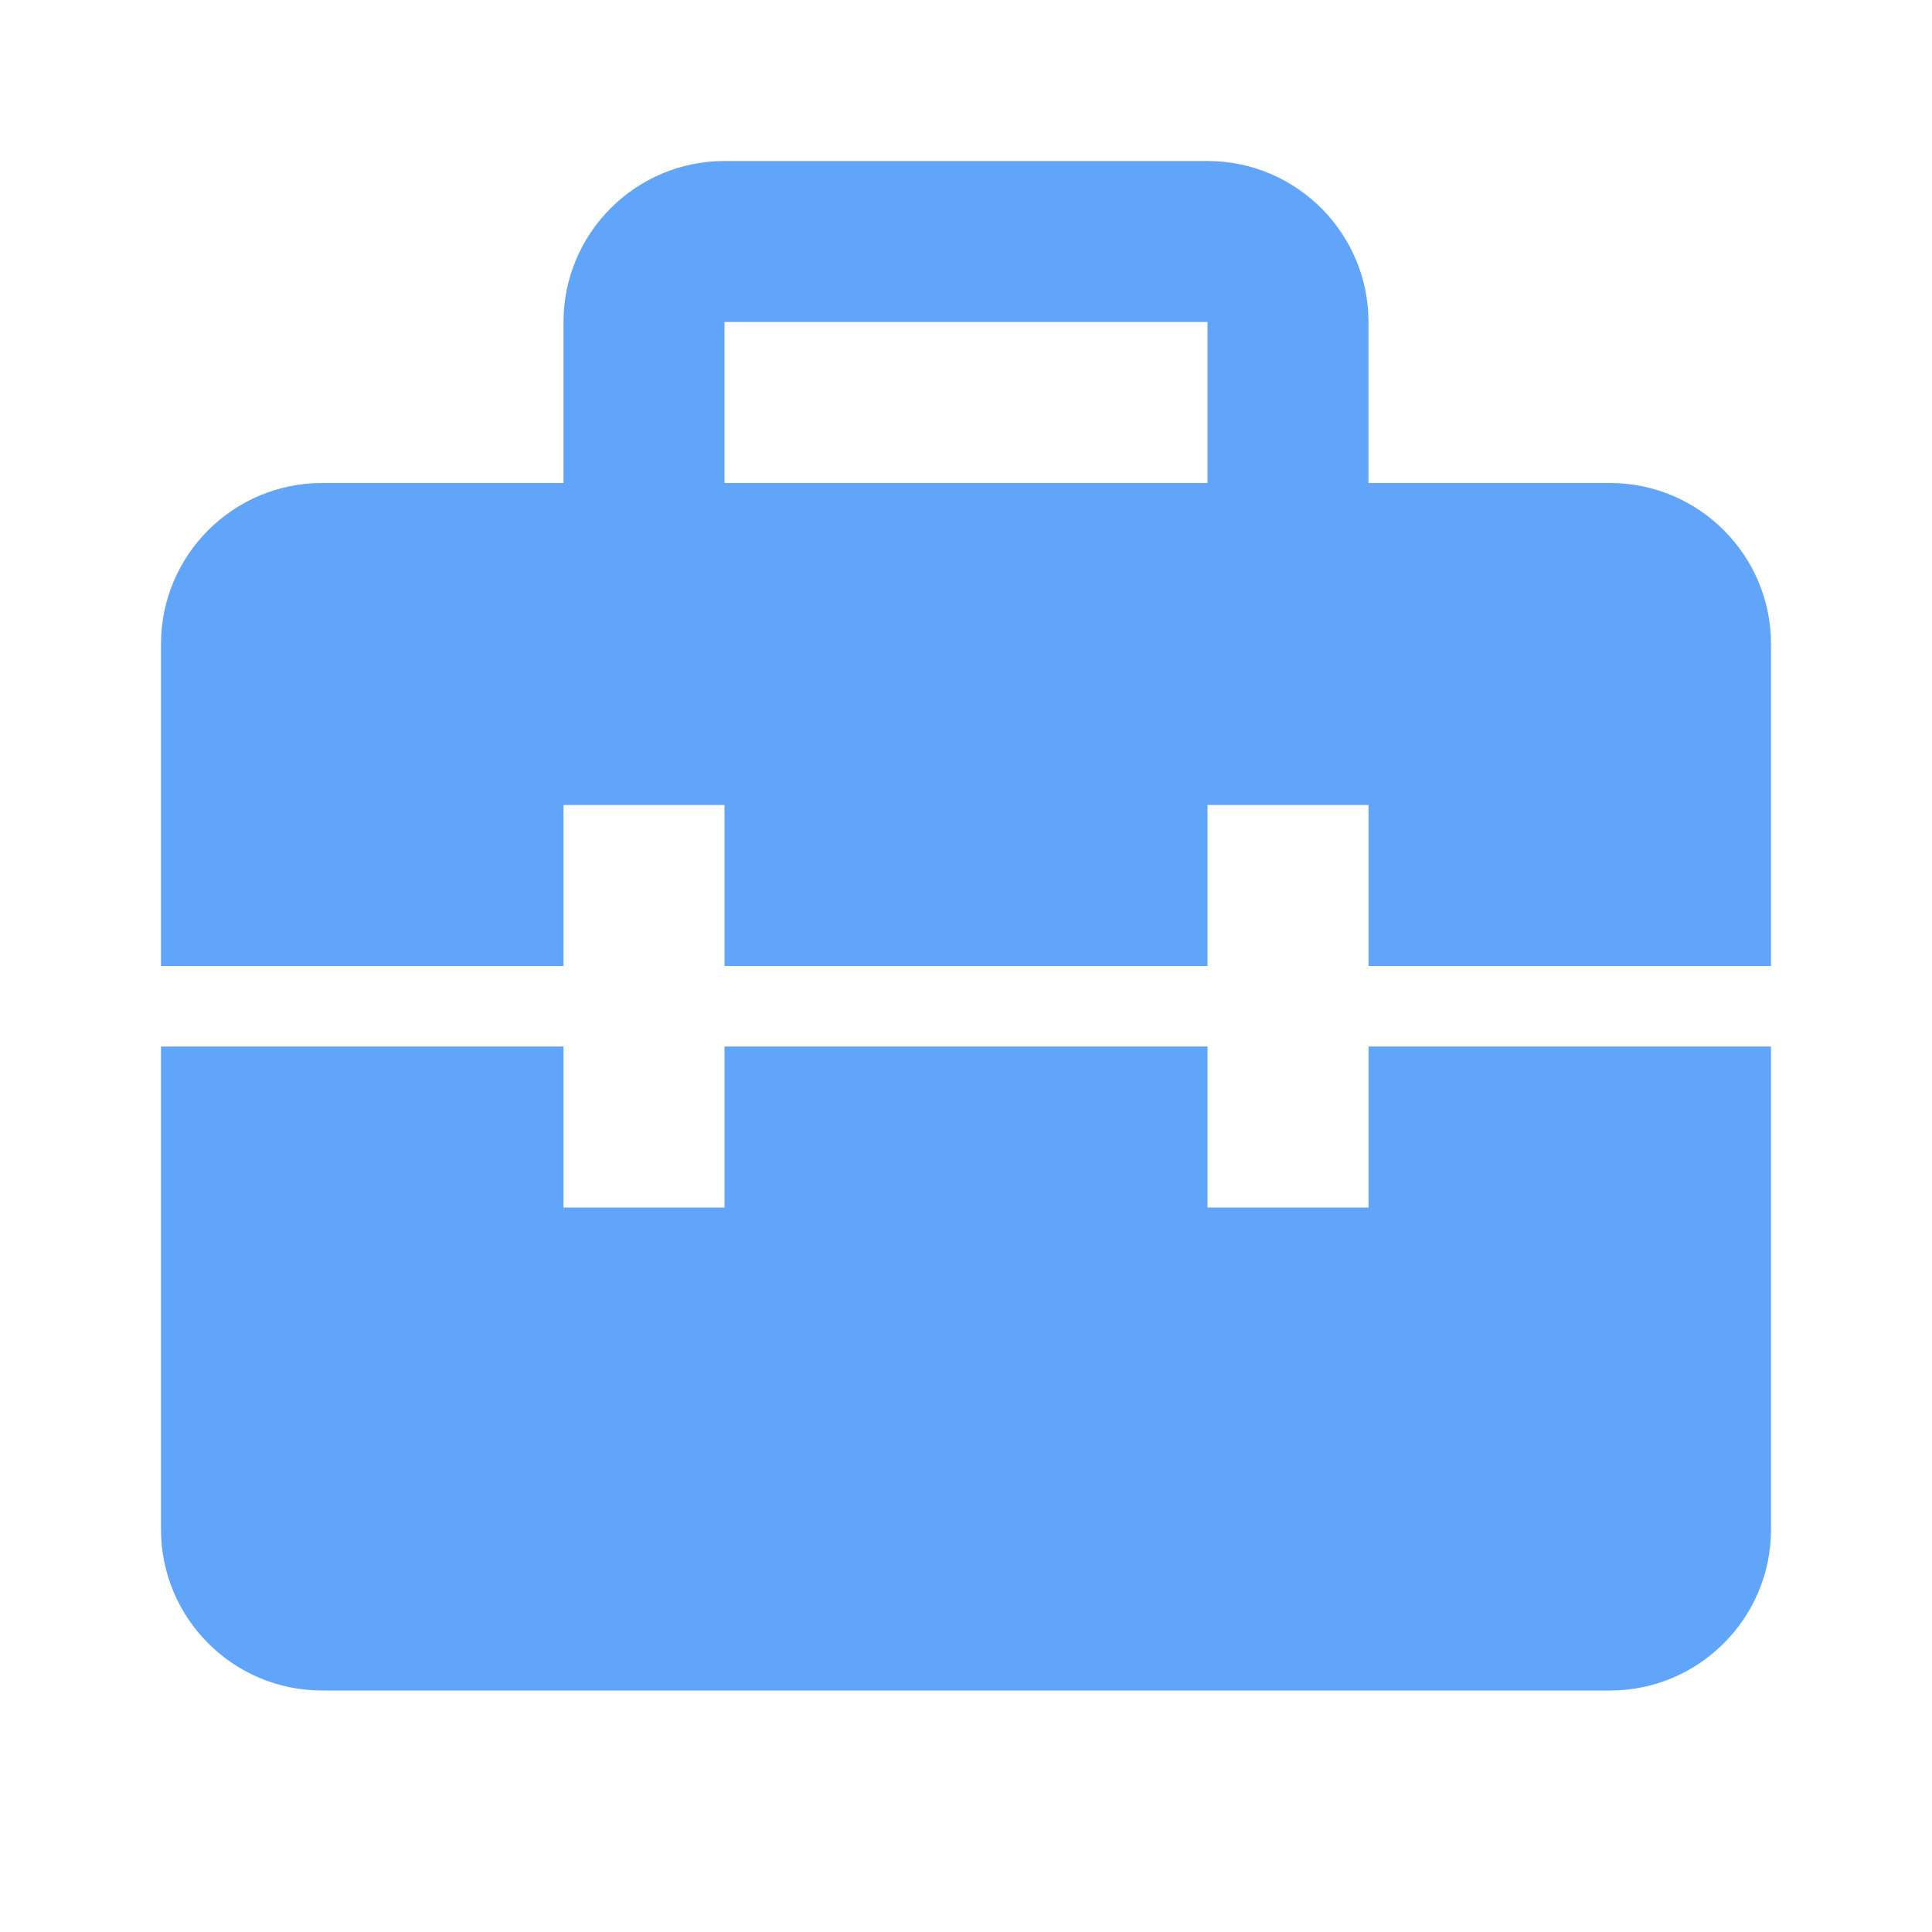
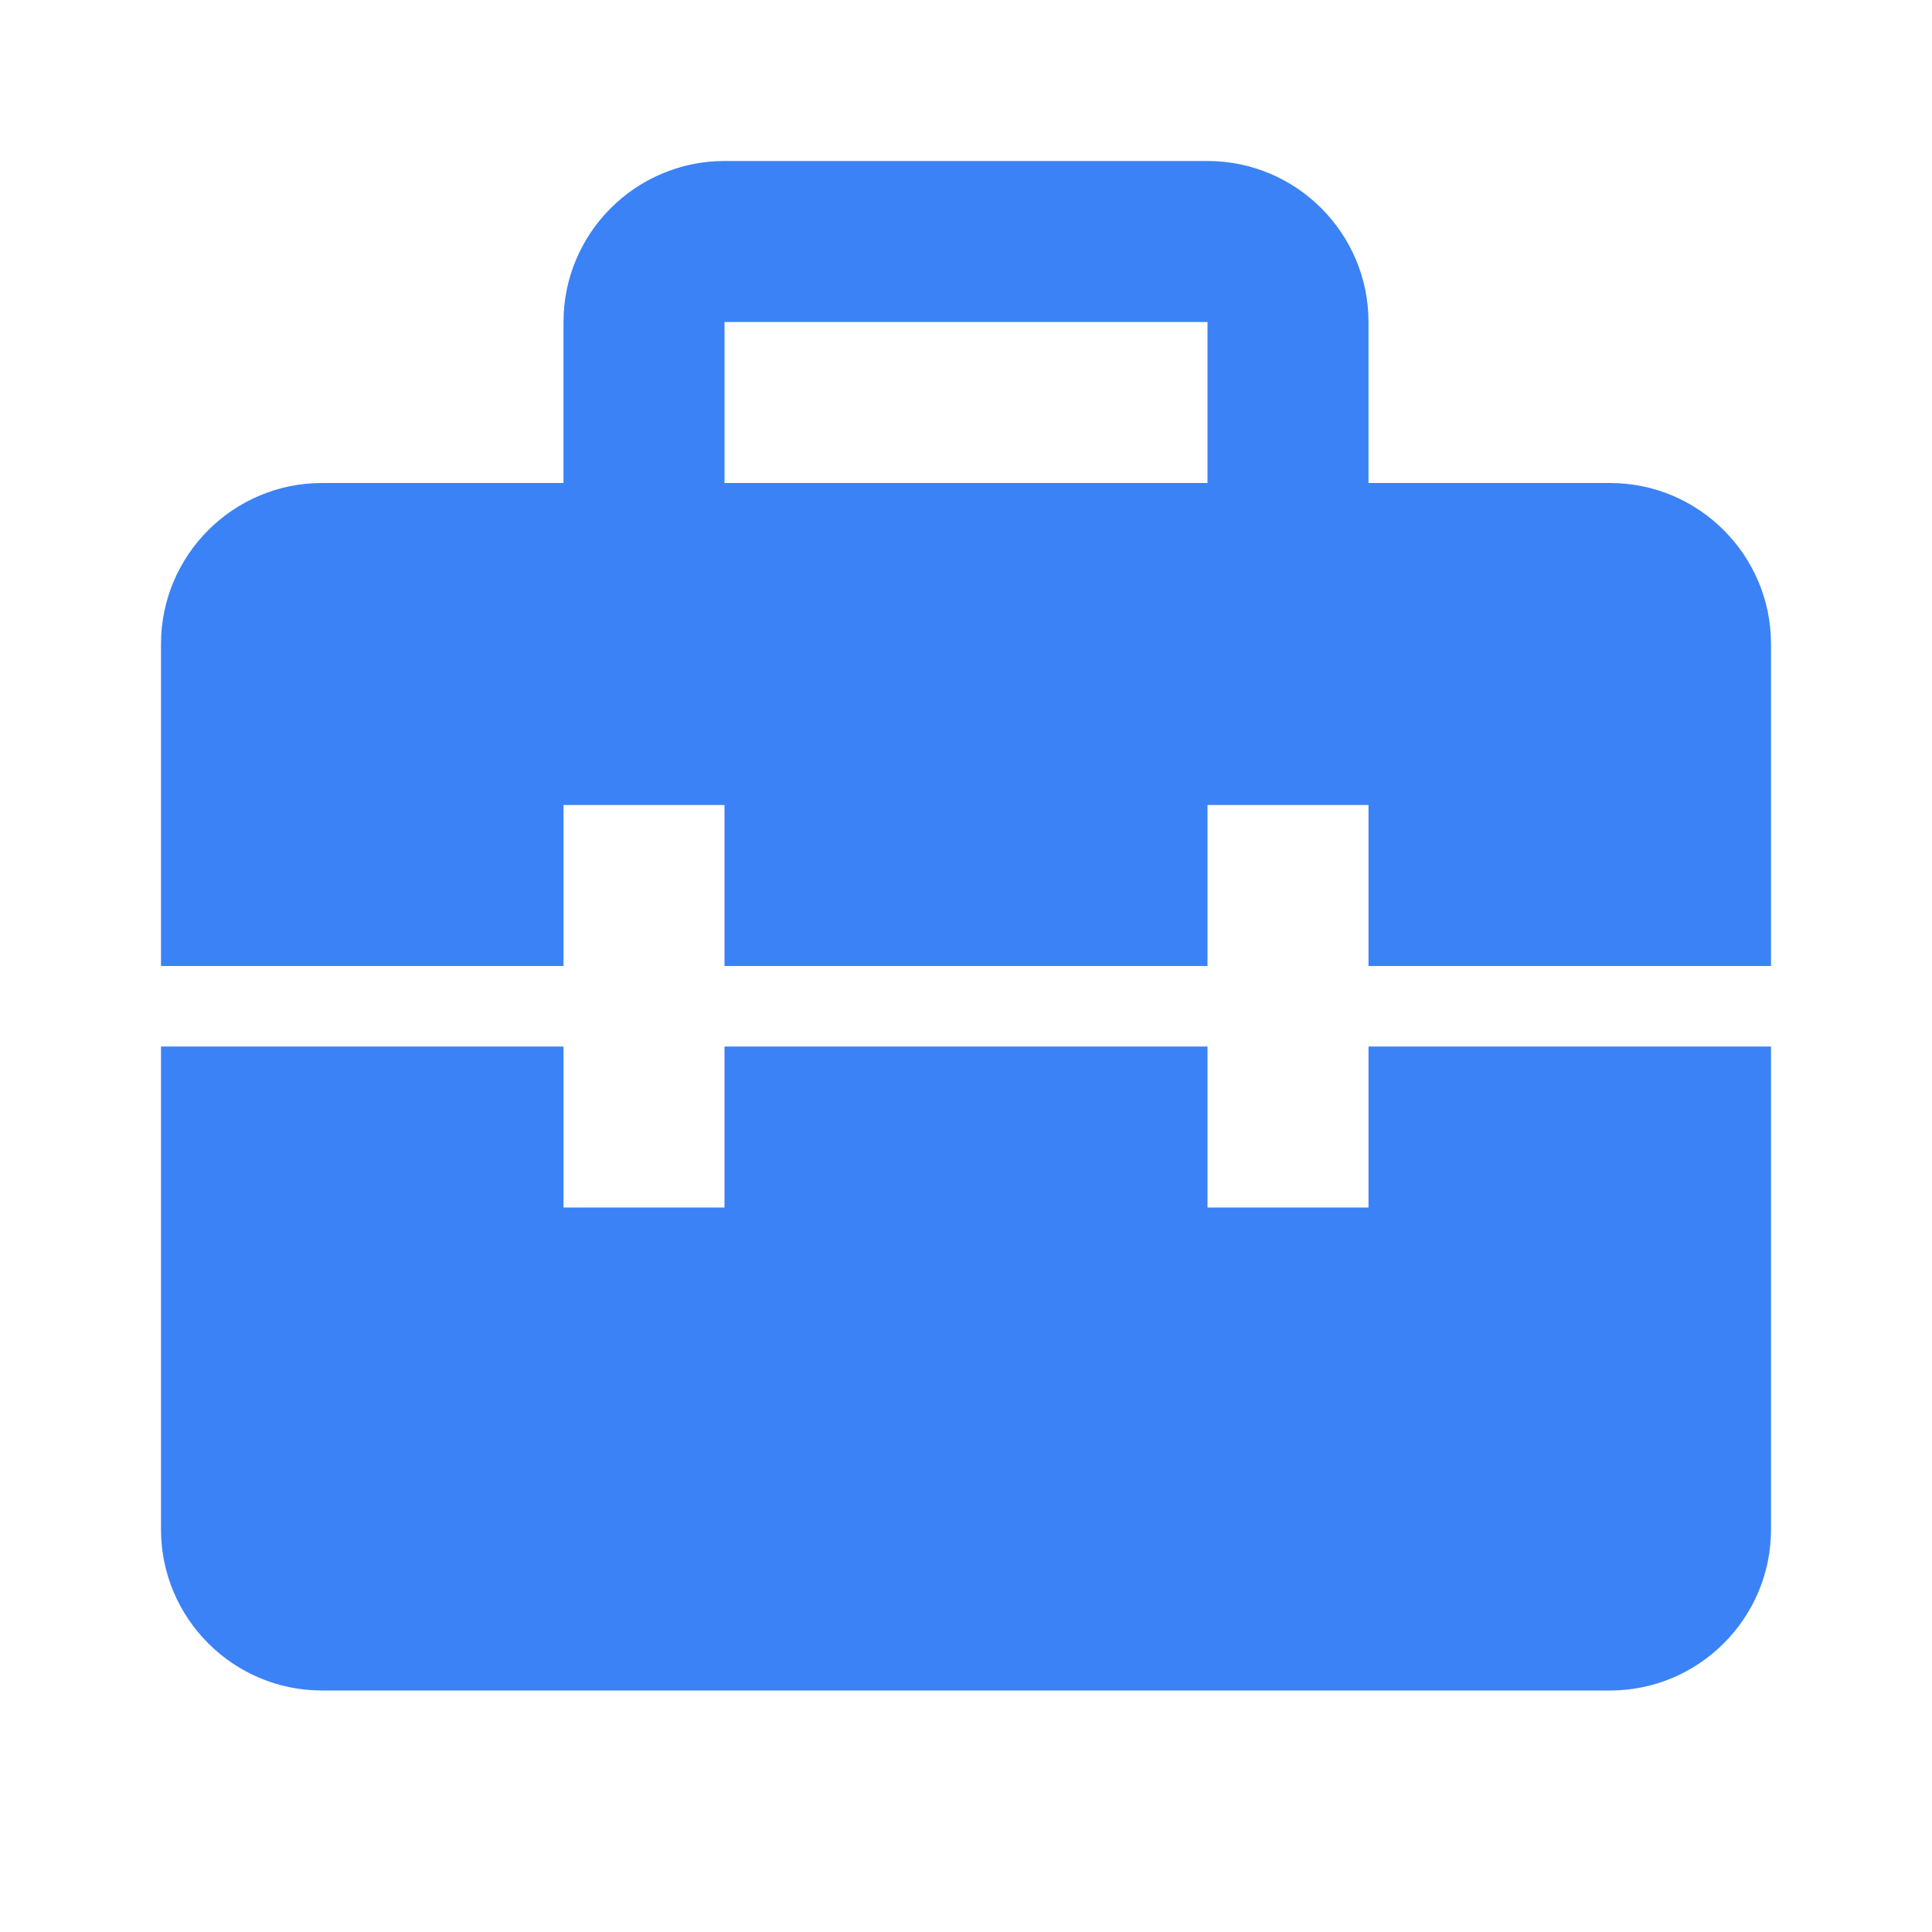
<svg xmlns="http://www.w3.org/2000/svg" width="66" height="66" viewBox="0 0 66 66" fill="none">
-   <path d="M55 16.5H46.75V11C46.75 7.967 44.283 5.5 41.25 5.5H24.75C21.717 5.5 19.25 7.967 19.25 11V16.5H11C7.967 16.5 5.5 18.967 5.5 22V33H19.25V27.5H24.75V33H41.25V27.5H46.75V33H60.5V22C60.5 18.967 58.033 16.5 55 16.5ZM24.75 11H41.25V16.5H24.75V11ZM46.75 41.25H41.25V35.75H24.75V41.25H19.25V35.75H5.5V52.25C5.5 55.283 7.967 57.75 11 57.75H55C58.033 57.75 60.5 55.283 60.5 52.25V35.75H46.75V41.25Z" fill="#60a5fa" />
+   <path d="M55 16.5H46.75V11C46.75 7.967 44.283 5.5 41.25 5.5H24.75C21.717 5.5 19.25 7.967 19.25 11V16.5H11C7.967 16.5 5.5 18.967 5.5 22V33H19.25V27.5H24.75V33H41.25V27.5H46.75V33H60.5V22C60.5 18.967 58.033 16.5 55 16.5ZM24.75 11H41.25V16.5H24.75V11ZM46.75 41.25H41.25V35.75H24.75V41.25H19.25V35.75H5.5V52.25C5.5 55.283 7.967 57.75 11 57.75H55C58.033 57.75 60.5 55.283 60.5 52.25V35.75H46.75V41.25Z" fill="#3b82f6" />
</svg>
